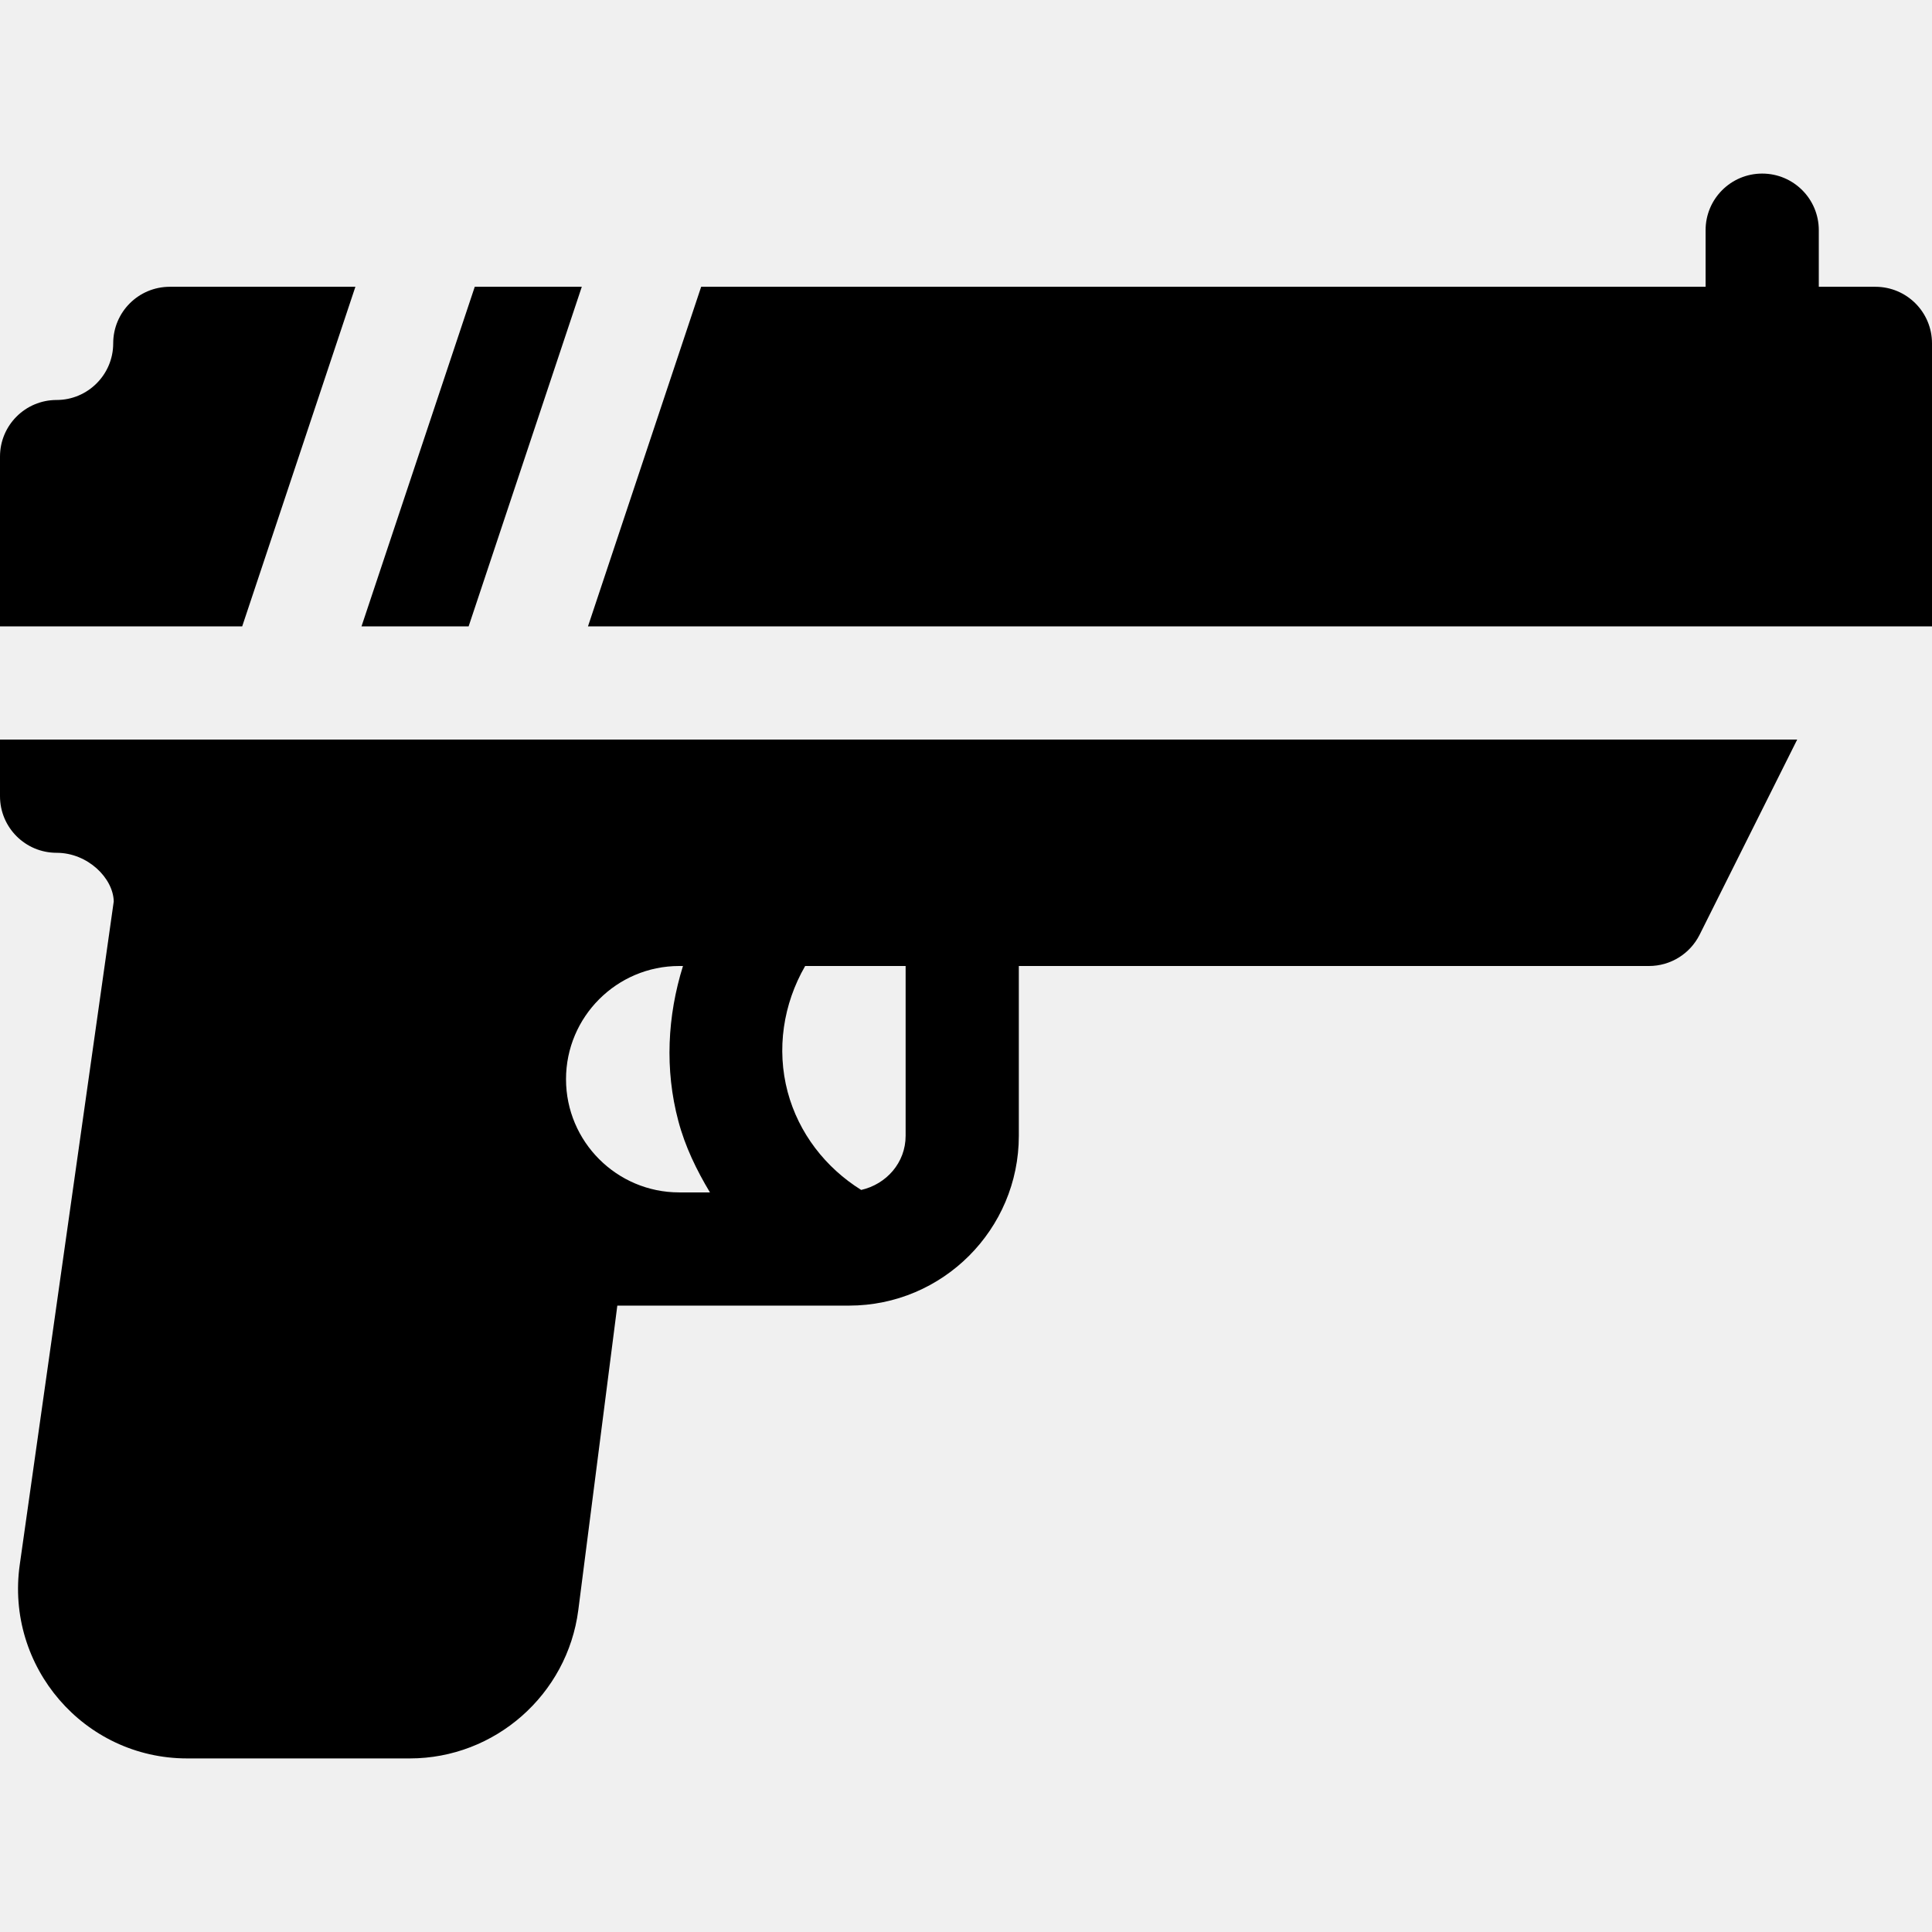
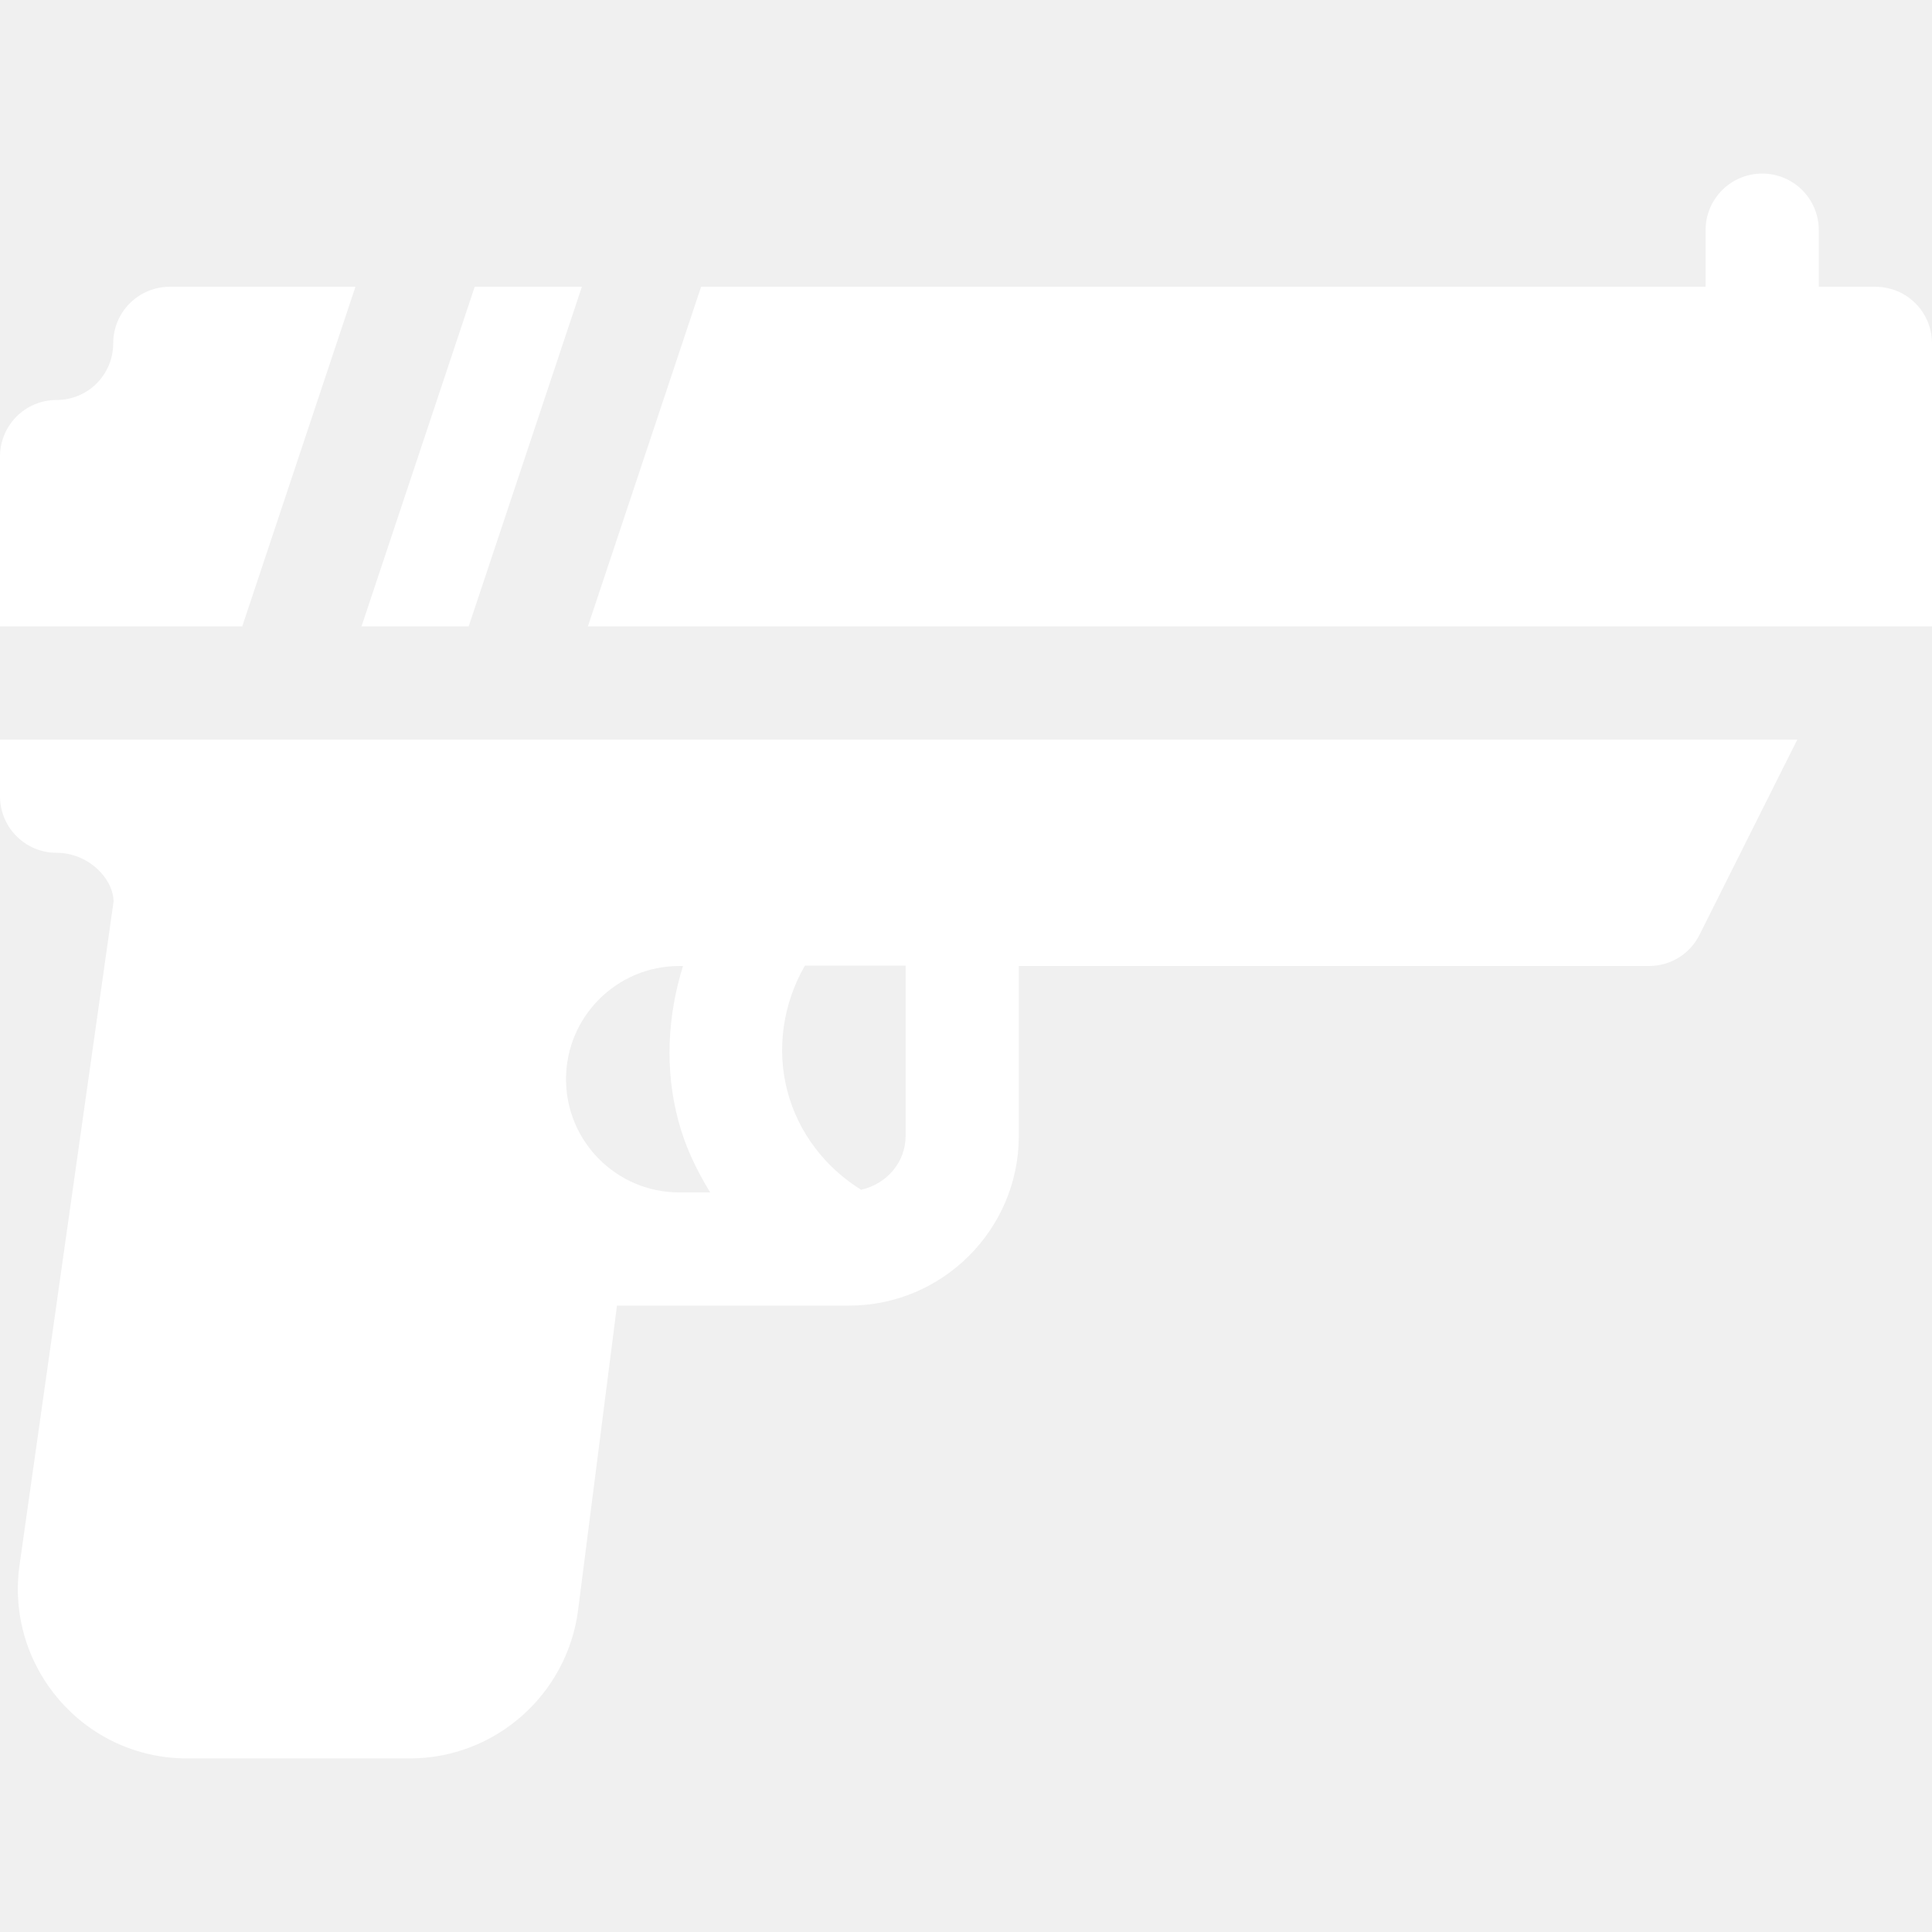
<svg xmlns="http://www.w3.org/2000/svg" version="1.1" id="Capa_1" x="0px" y="0px" viewBox="0 0 512 512" style="enable-background:new 0 0 512 512;" xml:space="preserve">
+   <style type="text/css">
+ 	.st0{fill:#FFFFFF;}
+ </style>
  <g>
    <g>
-       <polygon points="125.815,76 95.801,166 124.189,166 154.182,76   " />
+       <polygon class="st0" points="125.8,76 95.8,166 124.2,166 154.2,76   " />
    </g>
  </g>
  <g>
    <g>
-       <path d="M497,76h-15V61c0-8.291-6.709-15-15-15c-8.291,0-15,6.709-15,15v15H185.815l-29.996,90H512V91    C512,82.709,505.291,76,497,76z" />
+       <path class="st0" d="M497,76h-15V61c0-8.3-6.7-15-15-15c-8.3,0-15,6.7-15,15v15H185.8l-30,90H512V91C512,82.7,505.3,76,497,76z" />
    </g>
  </g>
  <g>
    <g>
-       <path d="M45,76c-8.291,0-15,6.709-15,15c0,8.276-6.738,15-15,15c-8.291,0-15,6.709-15,15v45h64.182l30-90H45z" />
+       <path class="st0" d="M45,76c-8.3,0-15,6.7-15,15c0,8.3-6.7,15-15,15c-8.3,0-15,6.7-15,15v45h64.2l30-90H45z" />
    </g>
  </g>
  <g>
    <g>
-       <path d="M0,196v15c0,8.291,6.709,15,15,15c8.262,0,15,6.724,15.146,12.876L5.239,414.628C1.379,441.681,22.272,466,49.6,466    h59.004c22.559,0,41.748-16.89,44.648-39.287L163.594,346H225c24.814,0,45-20.186,45-45v-45h167    c5.684,0,10.869-3.208,13.418-8.291L476.272,196C113.328,196,194.27,196,0,196z M180,316c-16.553,0-30-13.462-30-30    c0-16.538,13.447-30,30-30h0.996c-4.131,13.239-4.871,27.42-1.23,41.074c1.798,6.79,4.834,13.017,8.379,18.926H180z M240,301    c0,7.132-5.105,12.83-11.774,14.348c-9.481-5.92-16.564-15.066-19.486-25.964c-3.01-11.34-1.187-23.297,4.636-33.384H240V301z" />
+       <path class="st0" d="M0,196v15c0,8.3,6.7,15,15,15c8.3,0,15,6.7,15.1,12.9L5.2,414.6c-3.9,27.1,17,51.4,44.4,51.4h59    c22.6,0,41.7-16.9,44.6-39.3l10.3-80.7H225c24.8,0,45-20.2,45-45v-45h167c5.7,0,10.9-3.2,13.4-8.3l25.9-51.7    C113.3,196,194.3,196,0,196z M180,316c-16.6,0-30-13.5-30-30s13.4-30,30-30h1c-4.1,13.2-4.9,27.4-1.2,41.1    c1.8,6.8,4.8,13,8.4,18.9H180z M240,301c0,7.1-5.1,12.8-11.8,14.3c-9.5-5.9-16.6-15.1-19.5-26c-3-11.3-1.2-23.3,4.6-33.4H240V301z    " />
    </g>
  </g>
-   <g>
- </g>
-   <g>
- </g>
-   <g>
- </g>
-   <g>
- </g>
-   <g>
- </g>
-   <g>
- </g>
-   <g>
- </g>
-   <g>
- </g>
-   <g>
- </g>
-   <g>
- </g>
-   <g>
- </g>
-   <g>
- </g>
-   <g>
- </g>
-   <g>
- </g>
-   <g>
- </g>
</svg>
